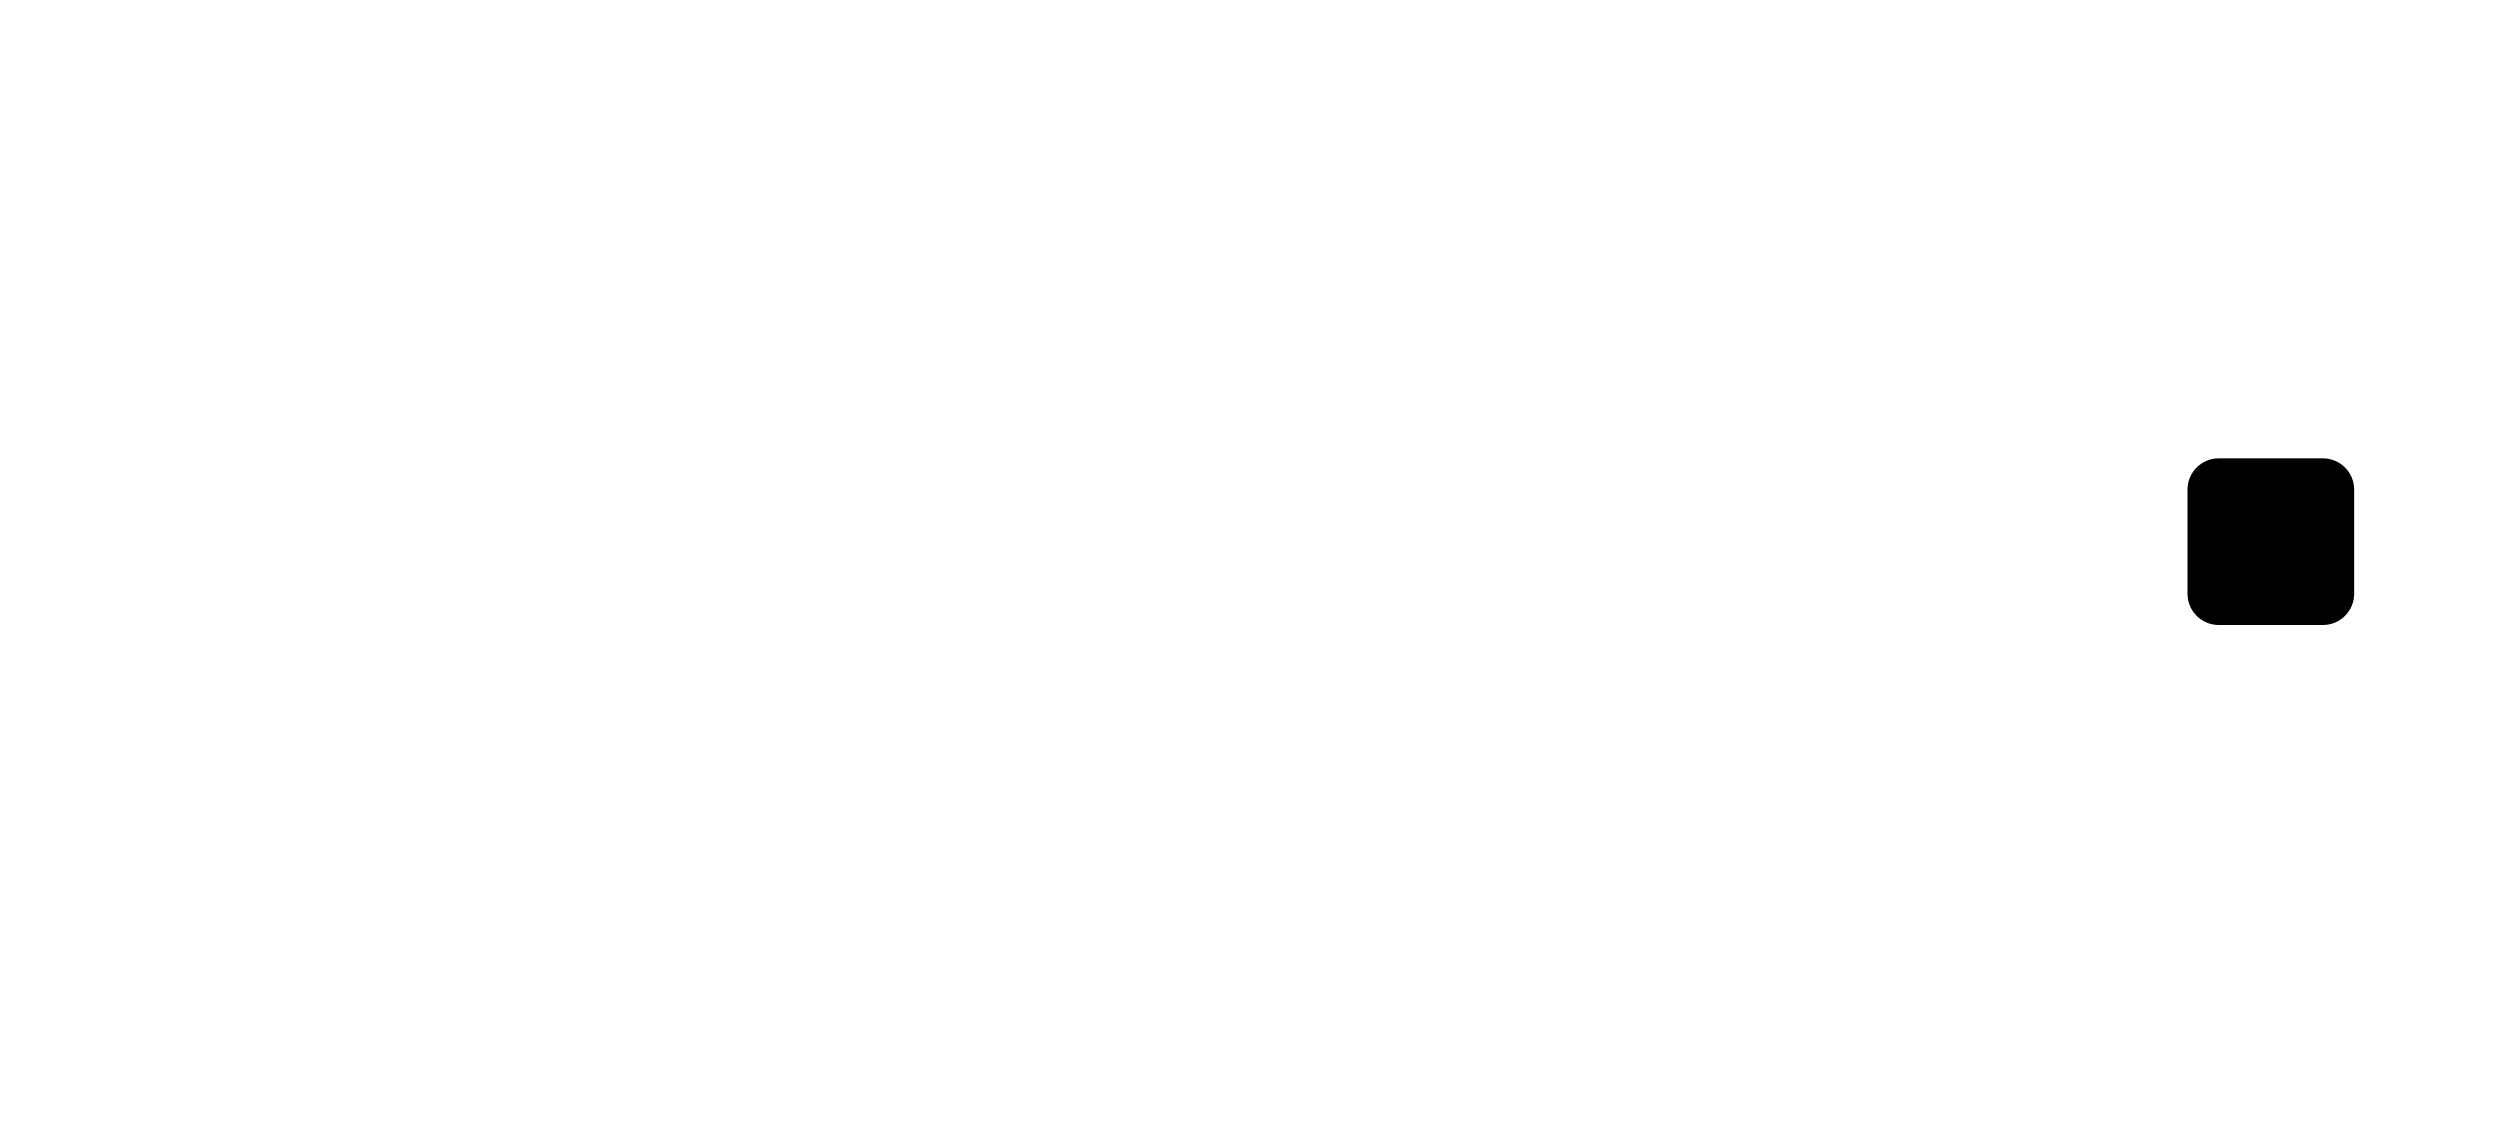
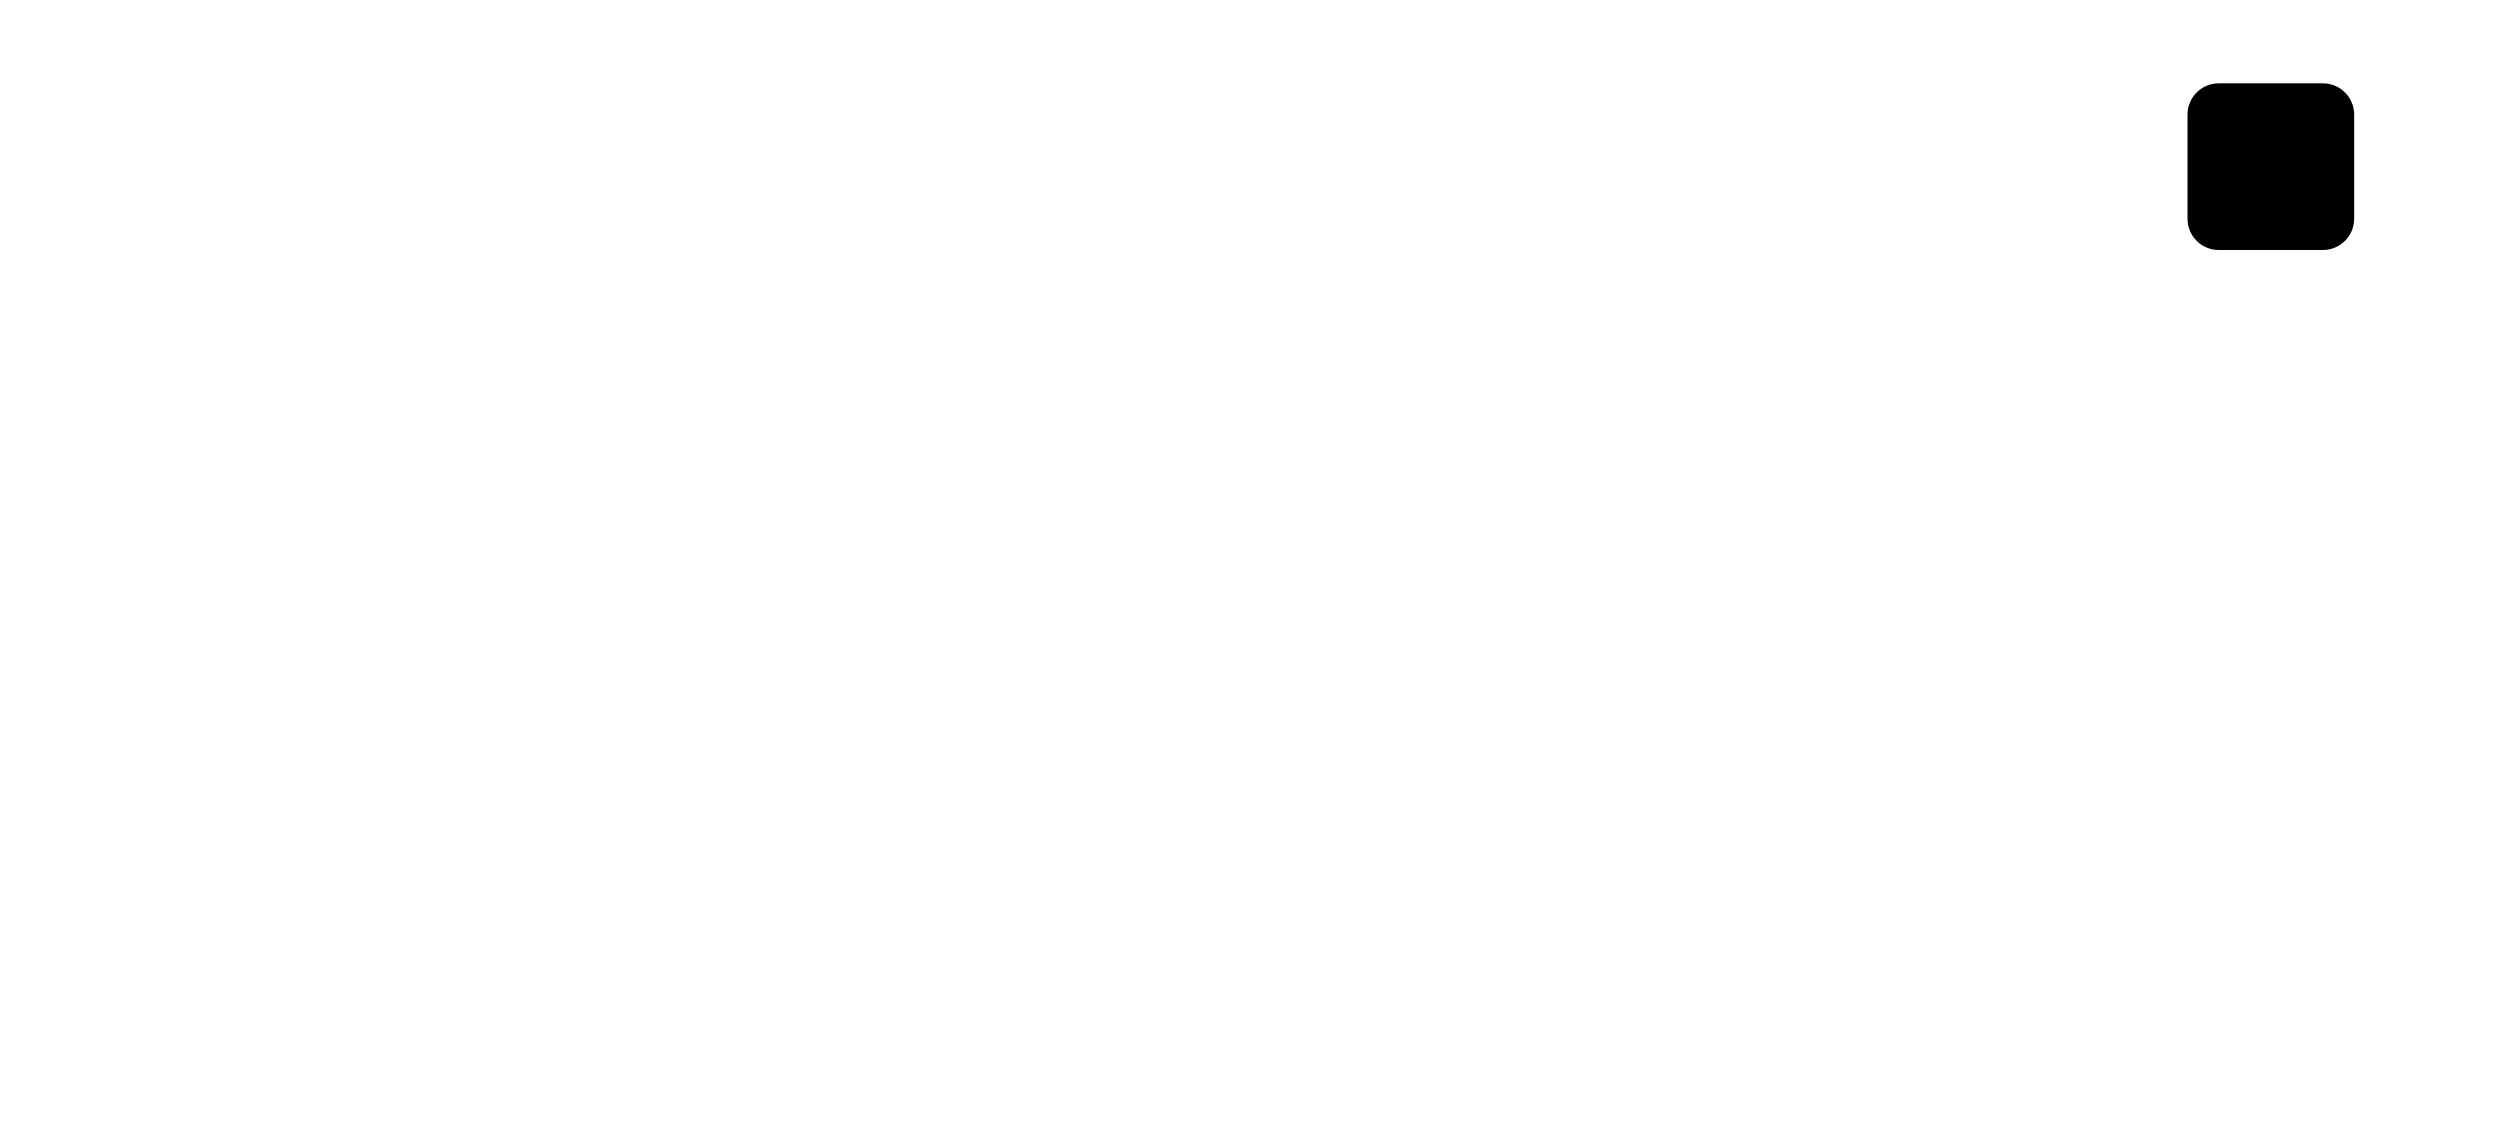
<svg xmlns="http://www.w3.org/2000/svg" viewBox="0 0 240 110">
  <path d="M18 68 92 30" class="sk-free" fill="none" stroke-width="2.4" stroke-linecap="round" />
  <path d="M24 82 100 62" class="sk-free" fill="none" stroke-width="2.4" stroke-linecap="round" />
  <path d="M110 55h14m-6 -5 6 5-6 5" class="sk-muted" fill="none" stroke-width="1.2" stroke-linecap="round" stroke-linejoin="round" />
  <path d="M138 72 198 30" class="sk-free" fill="none" stroke-width="2.4" stroke-linecap="round" />
  <path d="M158 82 218 40" class="sk-free" fill="none" stroke-width="2.4" stroke-linecap="round" />
-   <rect x="210" y="44" width="16" height="16" class="sk-glyph" rx="3" />
-   <g transform="translate(210 44) scale(0.6667)" stroke-width="2.6" stroke-linecap="round" stroke-linejoin="round">
+   <rect x="210" y="8" width="16" height="16" class="sk-glyph" rx="3" />
+   <g transform="translate(210 8) scale(0.6667)" stroke-width="2.6" stroke-linecap="round" stroke-linejoin="round">
    <path class="sk-glyph-text" fill="none" d="M4 16 13 5 20 8 11 19Z" />
    <path class="sk-glyph-text" fill="none" d="M4 16 13 5M11 19 20 8" />
  </g>
</svg>
